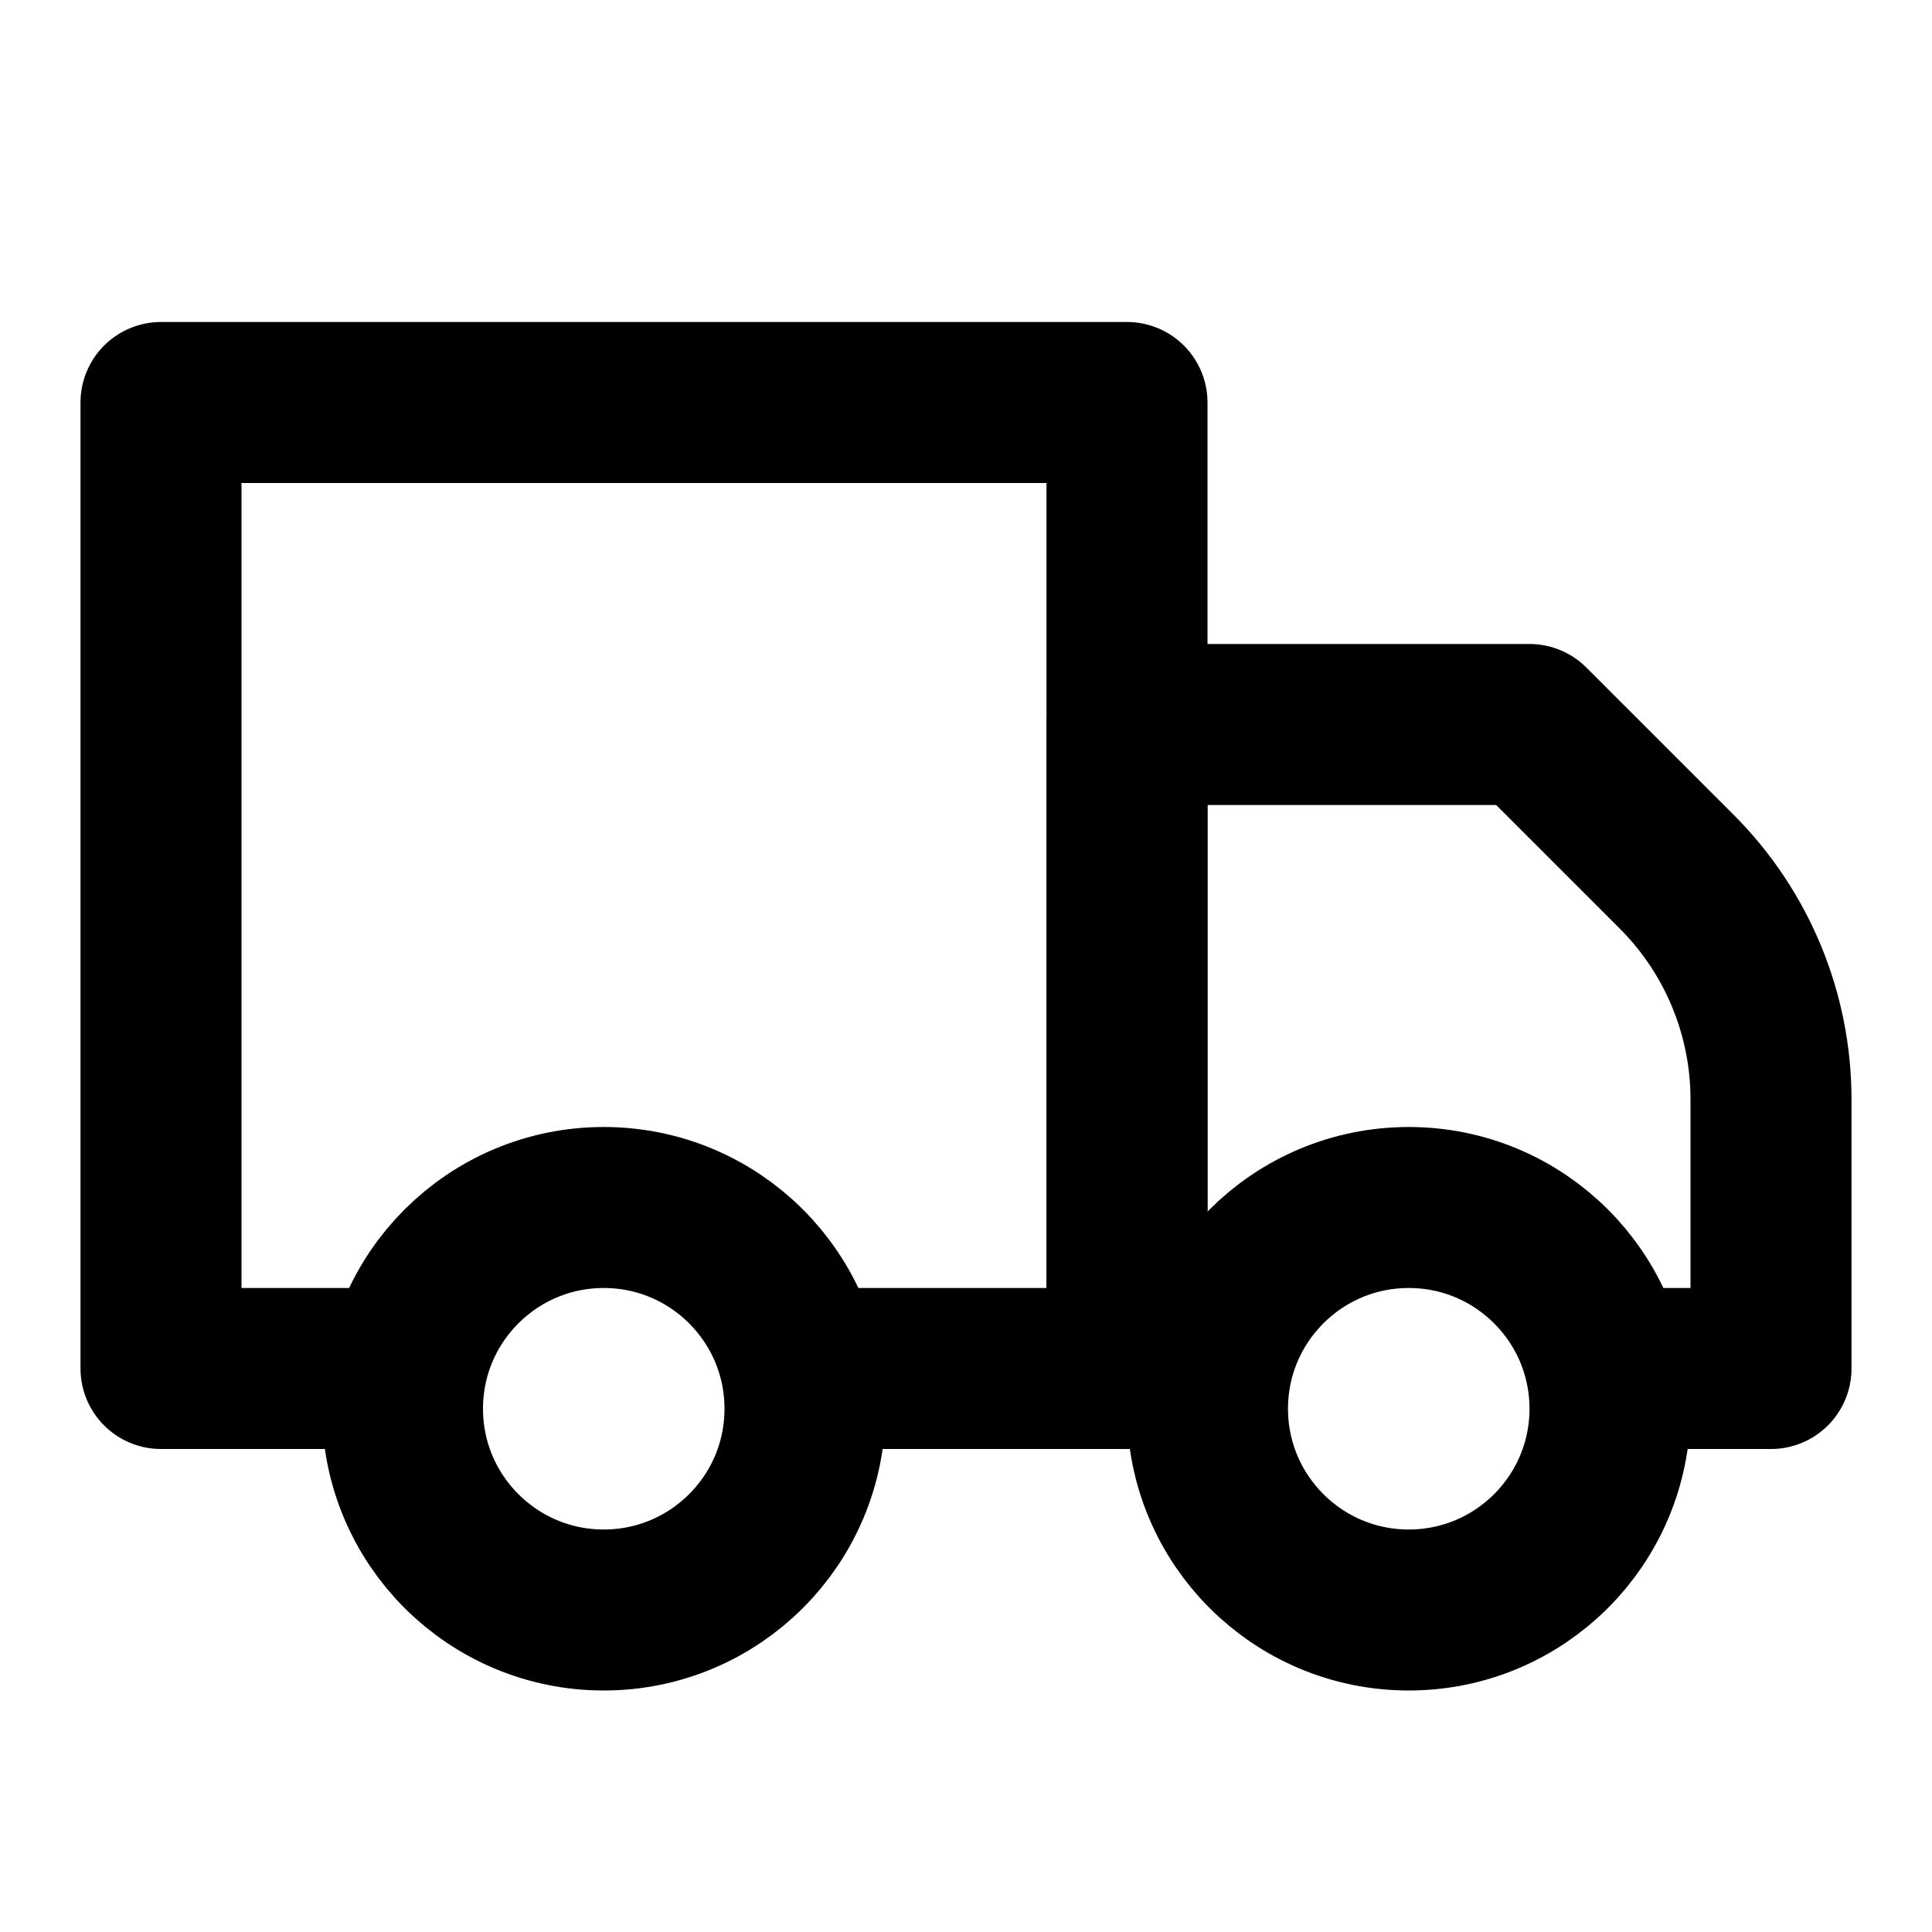
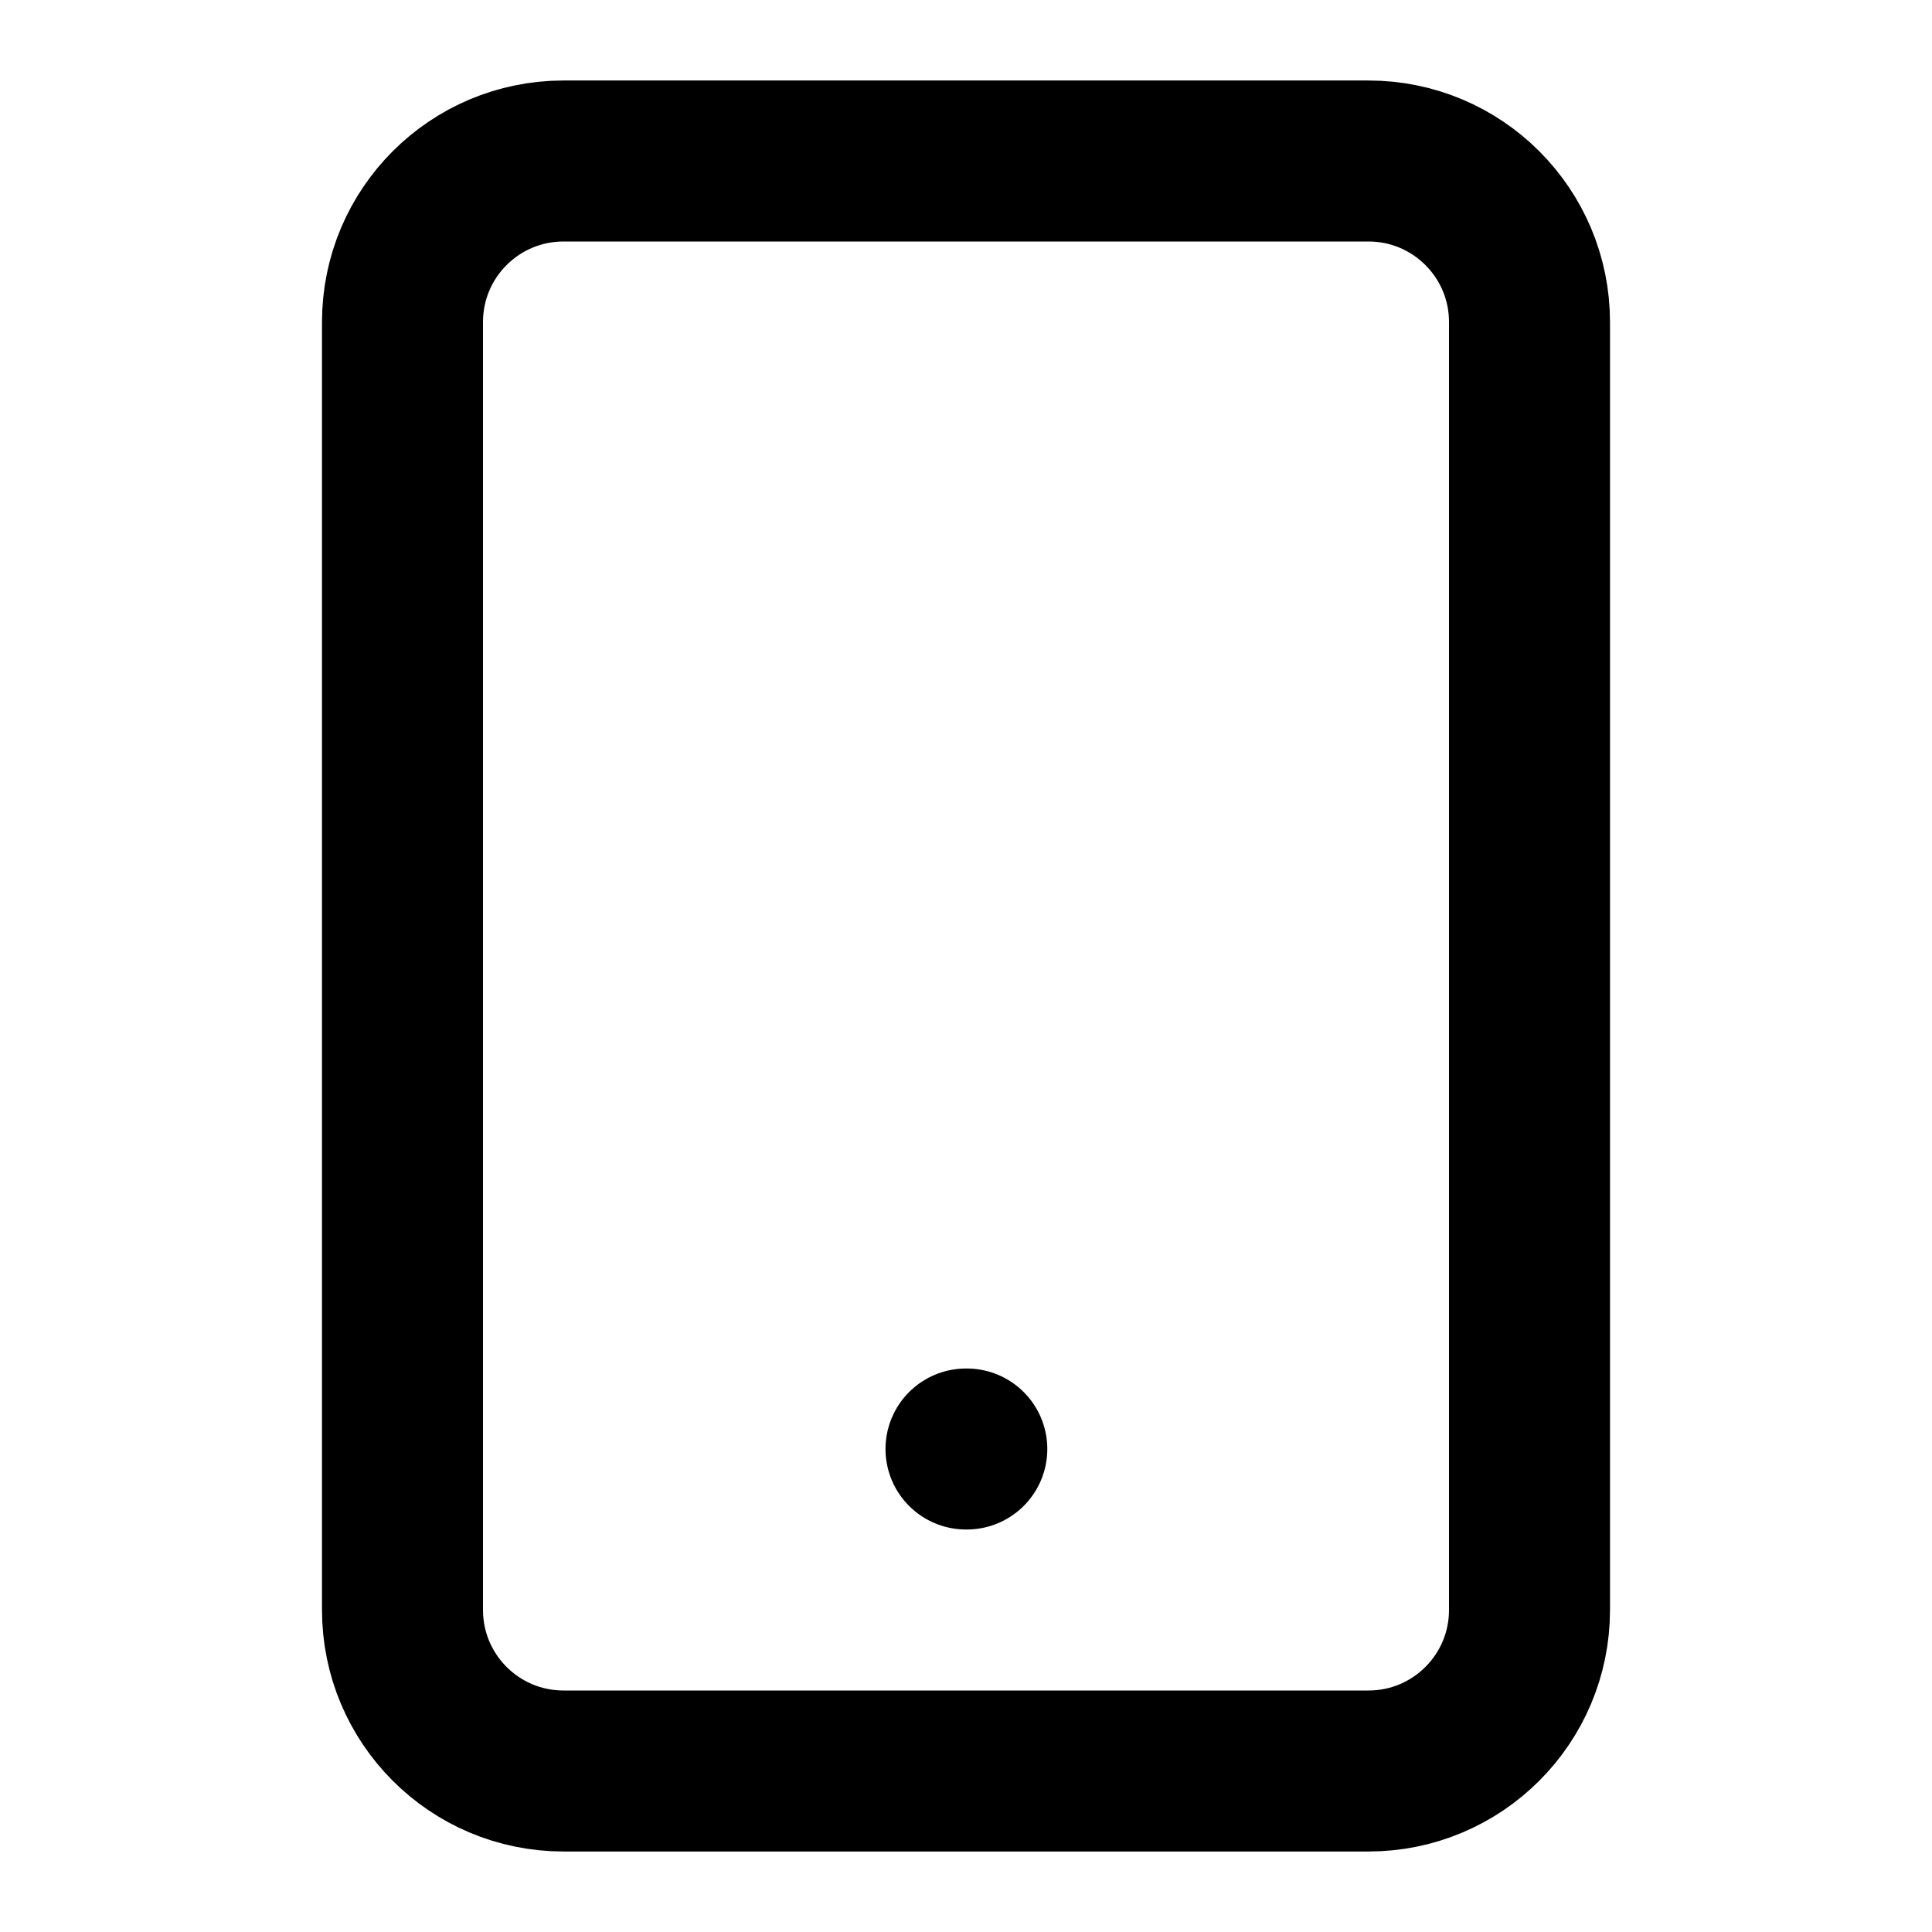
<svg xmlns="http://www.w3.org/2000/svg" width="24" height="24" viewBox="0 0 24 24" fill="none" stroke="currentColor" stroke-width="2" stroke-linecap="round" stroke-linejoin="round" aria-hidden="true">
-   <path d="M10 17h4V5H2v12h3" />
-   <path d="M20 17h2v-3.34a4 4 0 0 0-1.17-2.83L19 9h-5v8h1" />
-   <circle cx="7.5" cy="17.5" r="2.5" />
-   <circle cx="17.5" cy="17.5" r="2.5" />
+   <rect x="5" y="2" width="14" height="20" rx="2" ry="2" />
+   <line x1="12" y1="18" x2="12.01" y2="18" />
</svg>
